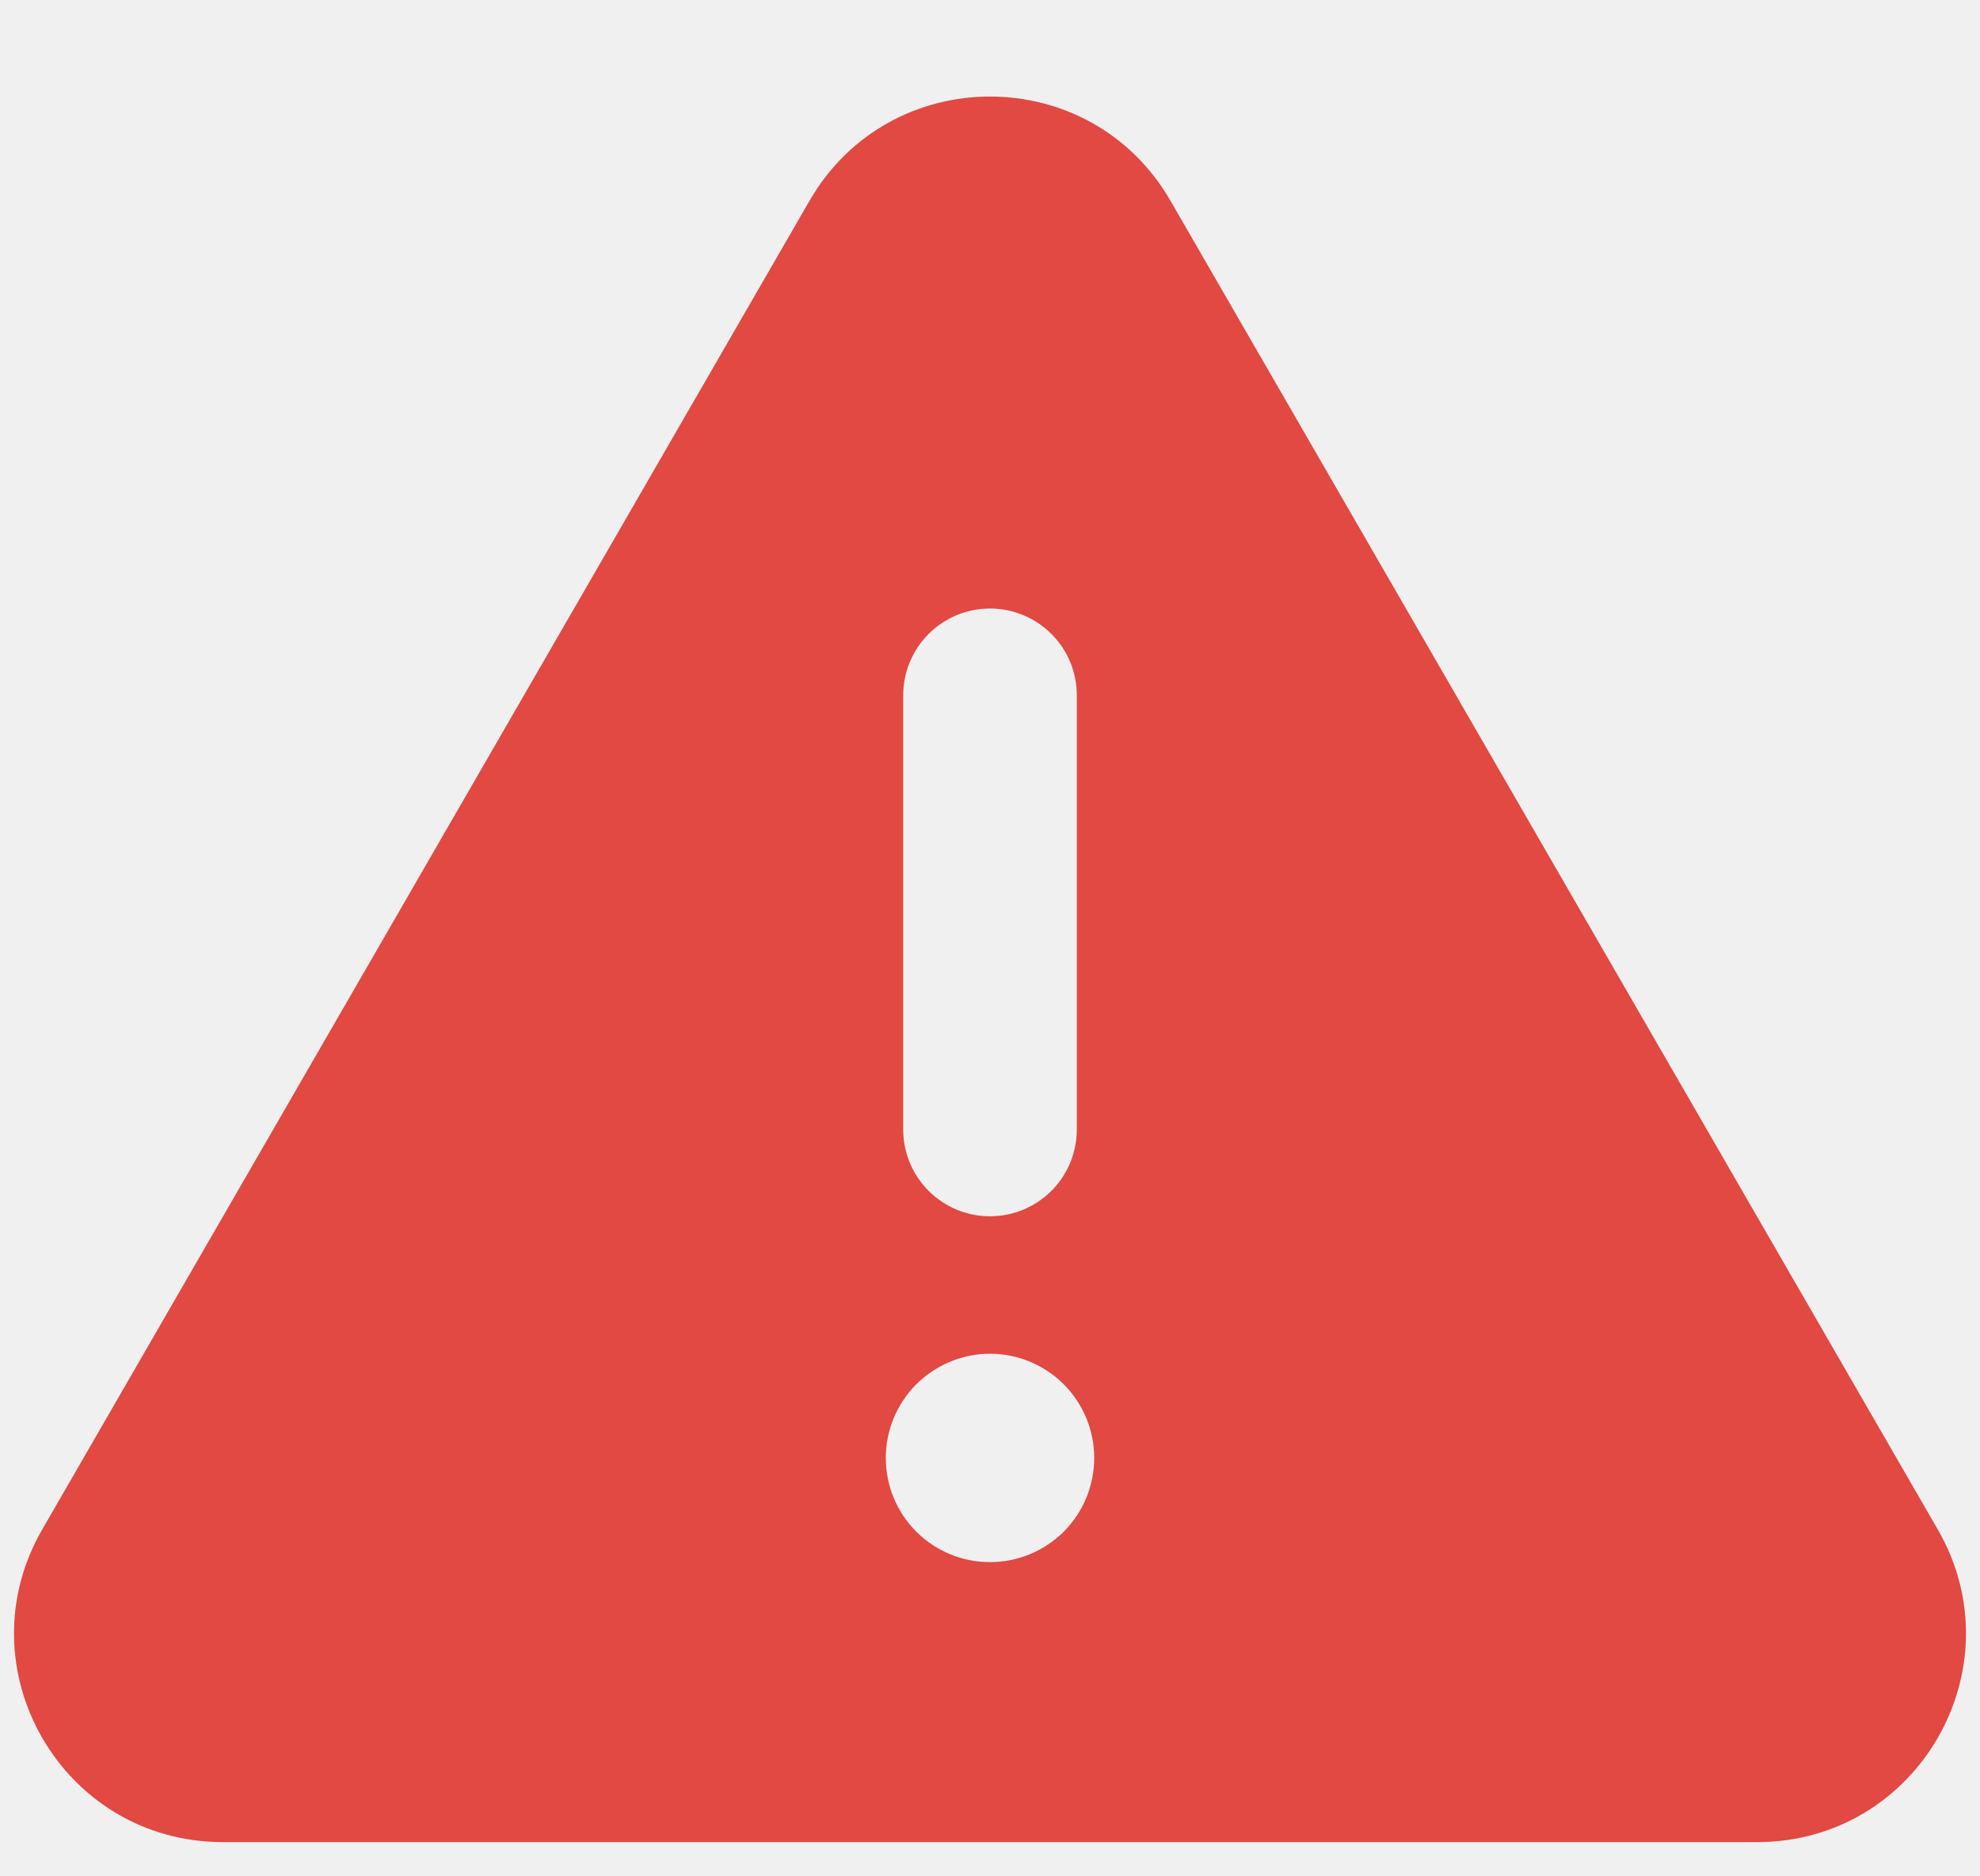
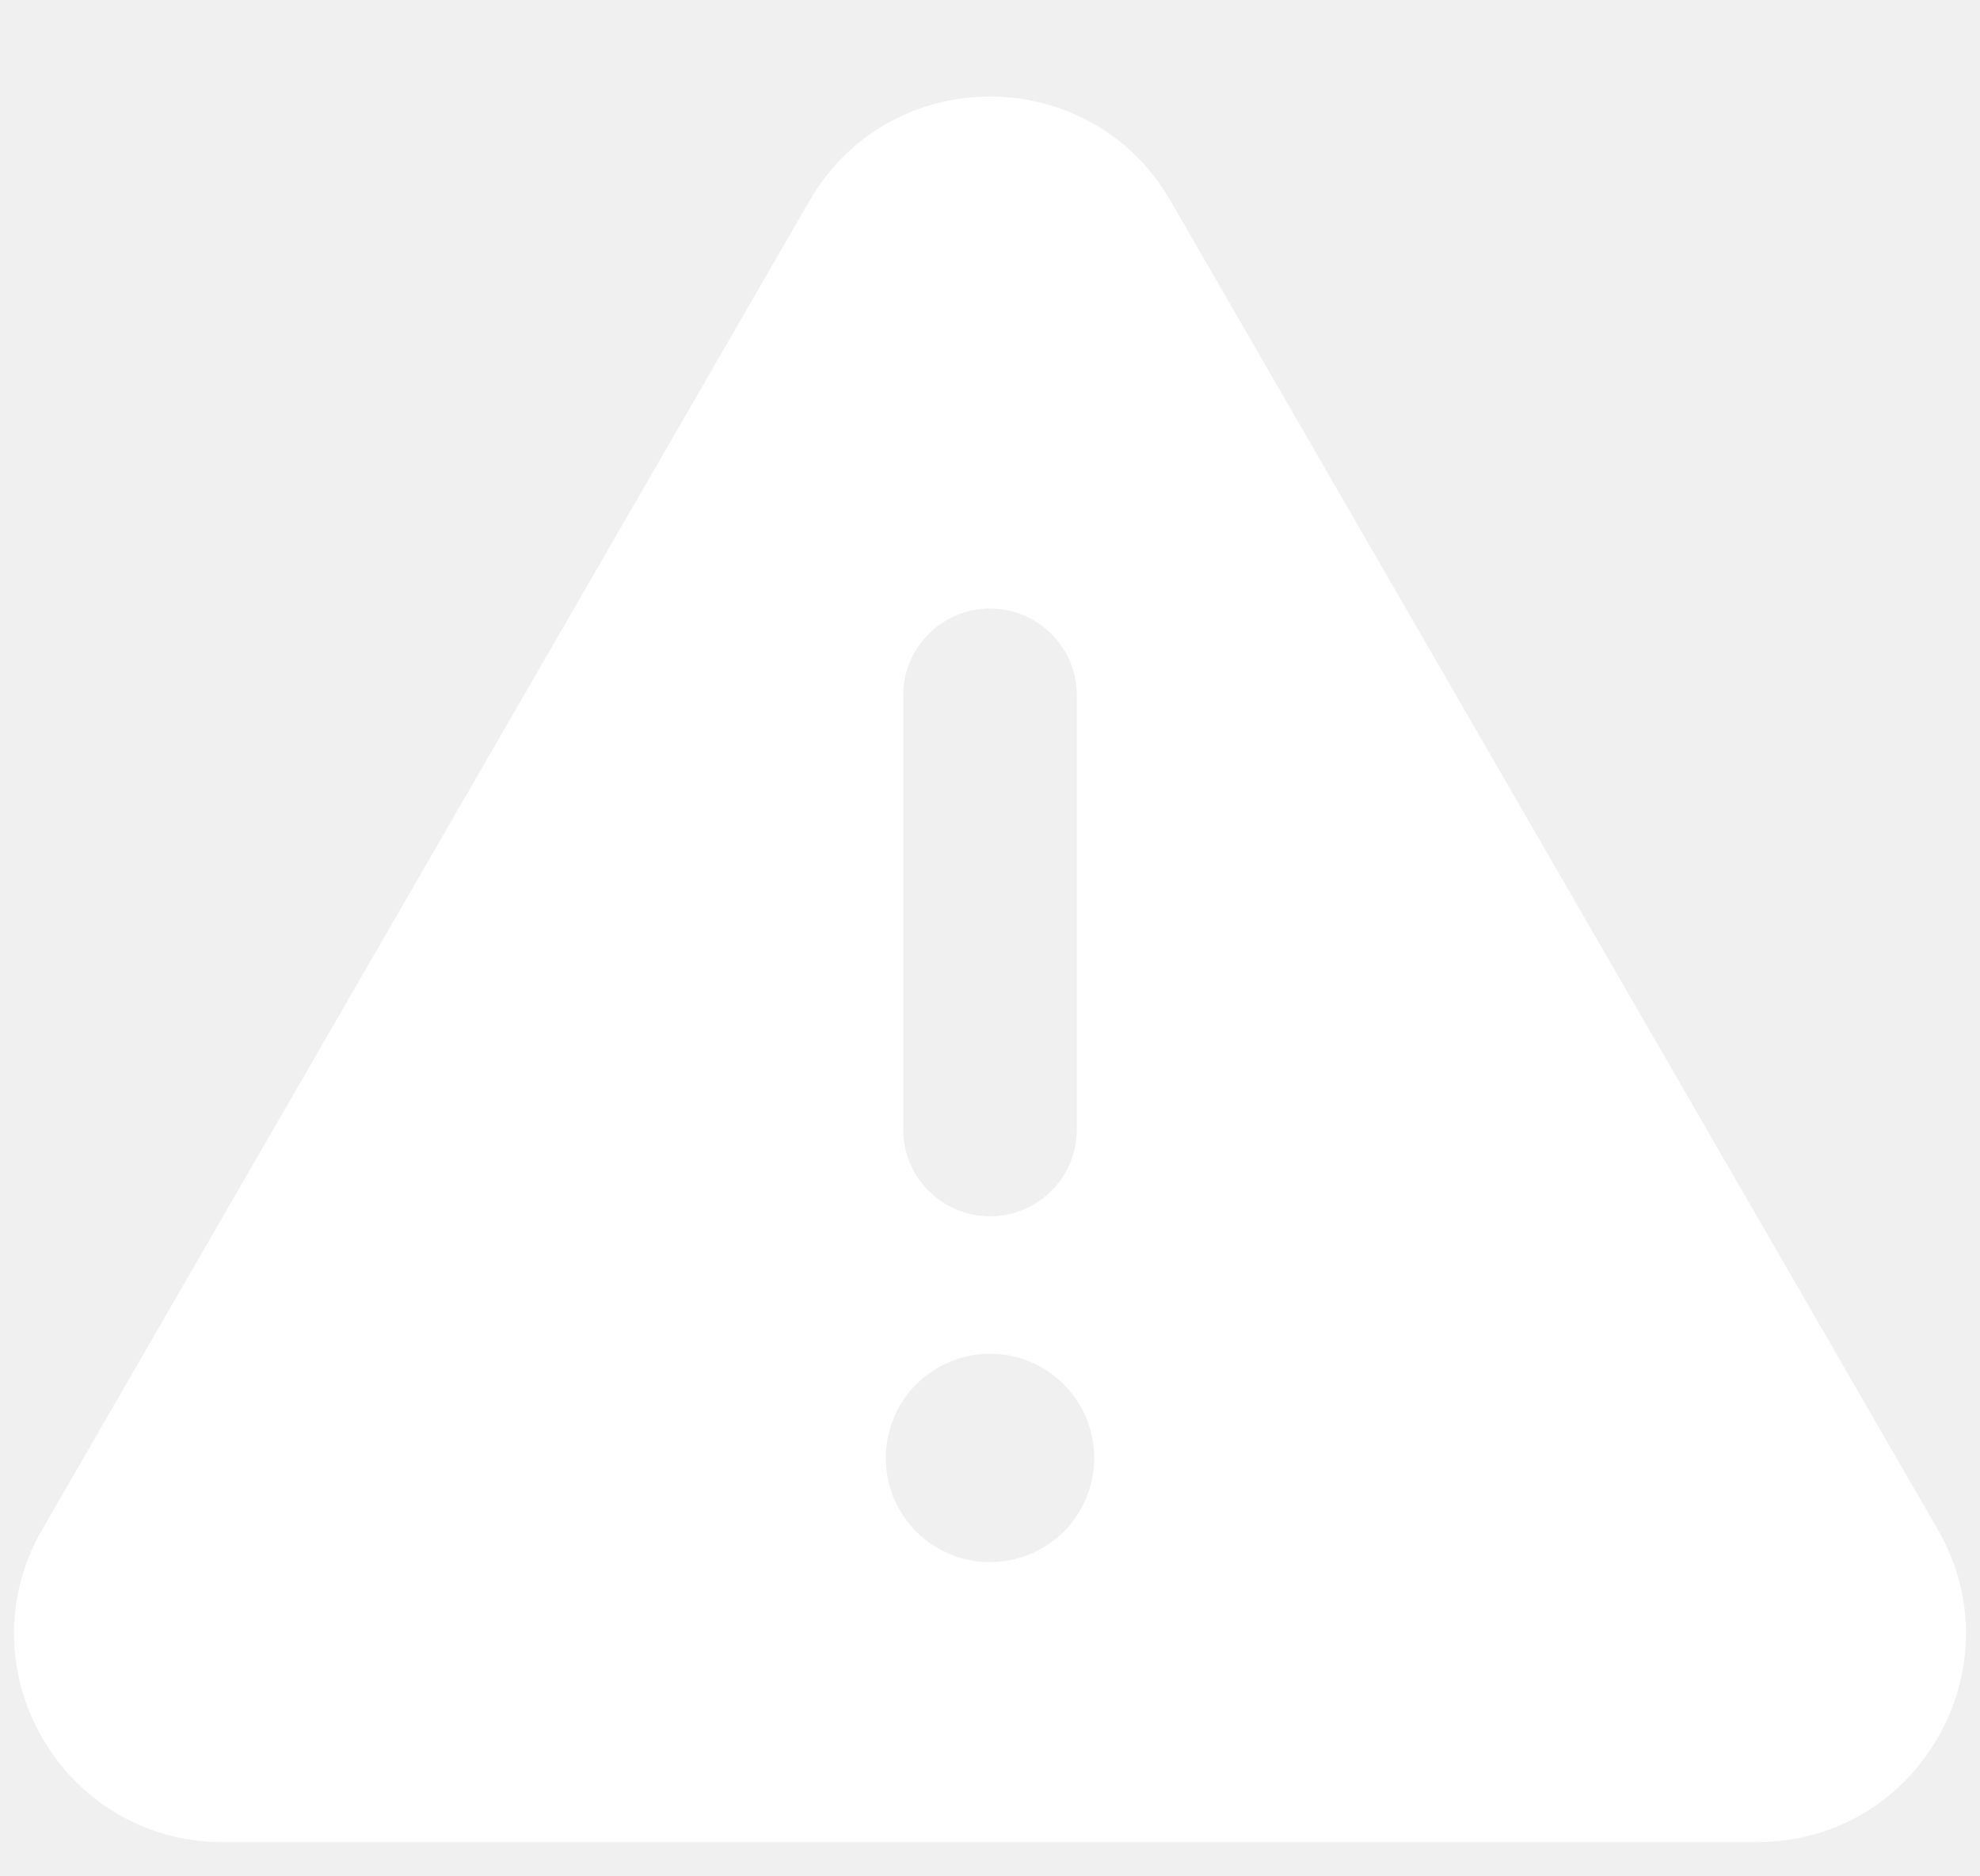
<svg xmlns="http://www.w3.org/2000/svg" width="19" height="18" viewBox="0 0 19 18" fill="none">
-   <path fill-rule="evenodd" clip-rule="evenodd" d="M9.5 14.992C9.369 14.992 9.239 14.967 9.117 14.916C8.996 14.866 8.886 14.793 8.793 14.7C8.7 14.607 8.626 14.496 8.576 14.375C8.526 14.254 8.5 14.124 8.5 13.992C8.5 13.861 8.526 13.731 8.576 13.61C8.626 13.489 8.7 13.378 8.793 13.285C8.886 13.193 8.996 13.119 9.117 13.069C9.239 13.018 9.369 12.992 9.5 12.992C9.765 12.992 10.02 13.098 10.207 13.285C10.395 13.473 10.5 13.727 10.5 13.992C10.5 14.258 10.395 14.512 10.207 14.7C10.02 14.887 9.765 14.992 9.5 14.992ZM8.667 6.673C8.667 6.452 8.755 6.24 8.911 6.084C9.067 5.928 9.279 5.84 9.5 5.84C9.721 5.84 9.933 5.928 10.089 6.084C10.246 6.24 10.333 6.452 10.333 6.673V10.84C10.333 11.061 10.246 11.273 10.089 11.429C9.933 11.585 9.721 11.673 9.5 11.673C9.279 11.673 9.067 11.585 8.911 11.429C8.755 11.273 8.667 11.061 8.667 10.84V6.673ZM18.595 14.679L11.232 1.927C10.463 0.593 8.538 0.593 7.768 1.927L0.405 14.679C-0.364 16.012 0.597 17.679 2.138 17.679H16.863C18.402 17.679 19.364 16.012 18.595 14.679Z" fill="#E14942" />
+   <path fill-rule="evenodd" clip-rule="evenodd" d="M9.5 14.992C9.369 14.992 9.239 14.967 9.117 14.916C8.996 14.866 8.886 14.793 8.793 14.7C8.7 14.607 8.626 14.496 8.576 14.375C8.526 14.254 8.5 14.124 8.5 13.992C8.5 13.861 8.526 13.731 8.576 13.61C8.626 13.489 8.7 13.378 8.793 13.285C8.886 13.193 8.996 13.119 9.117 13.069C9.239 13.018 9.369 12.992 9.5 12.992C9.765 12.992 10.02 13.098 10.207 13.285C10.395 13.473 10.5 13.727 10.5 13.992C10.5 14.258 10.395 14.512 10.207 14.7C10.02 14.887 9.765 14.992 9.5 14.992ZM8.667 6.673C8.667 6.452 8.755 6.24 8.911 6.084C9.067 5.928 9.279 5.84 9.5 5.84C9.721 5.84 9.933 5.928 10.089 6.084C10.246 6.24 10.333 6.452 10.333 6.673V10.84C10.333 11.061 10.246 11.273 10.089 11.429C9.933 11.585 9.721 11.673 9.5 11.673C9.279 11.673 9.067 11.585 8.911 11.429C8.755 11.273 8.667 11.061 8.667 10.84V6.673ZM18.595 14.679L11.232 1.927C10.463 0.593 8.538 0.593 7.768 1.927L0.405 14.679C-0.364 16.012 0.597 17.679 2.138 17.679H16.863C18.402 17.679 19.364 16.012 18.595 14.679Z" fill="white" />
</svg>
